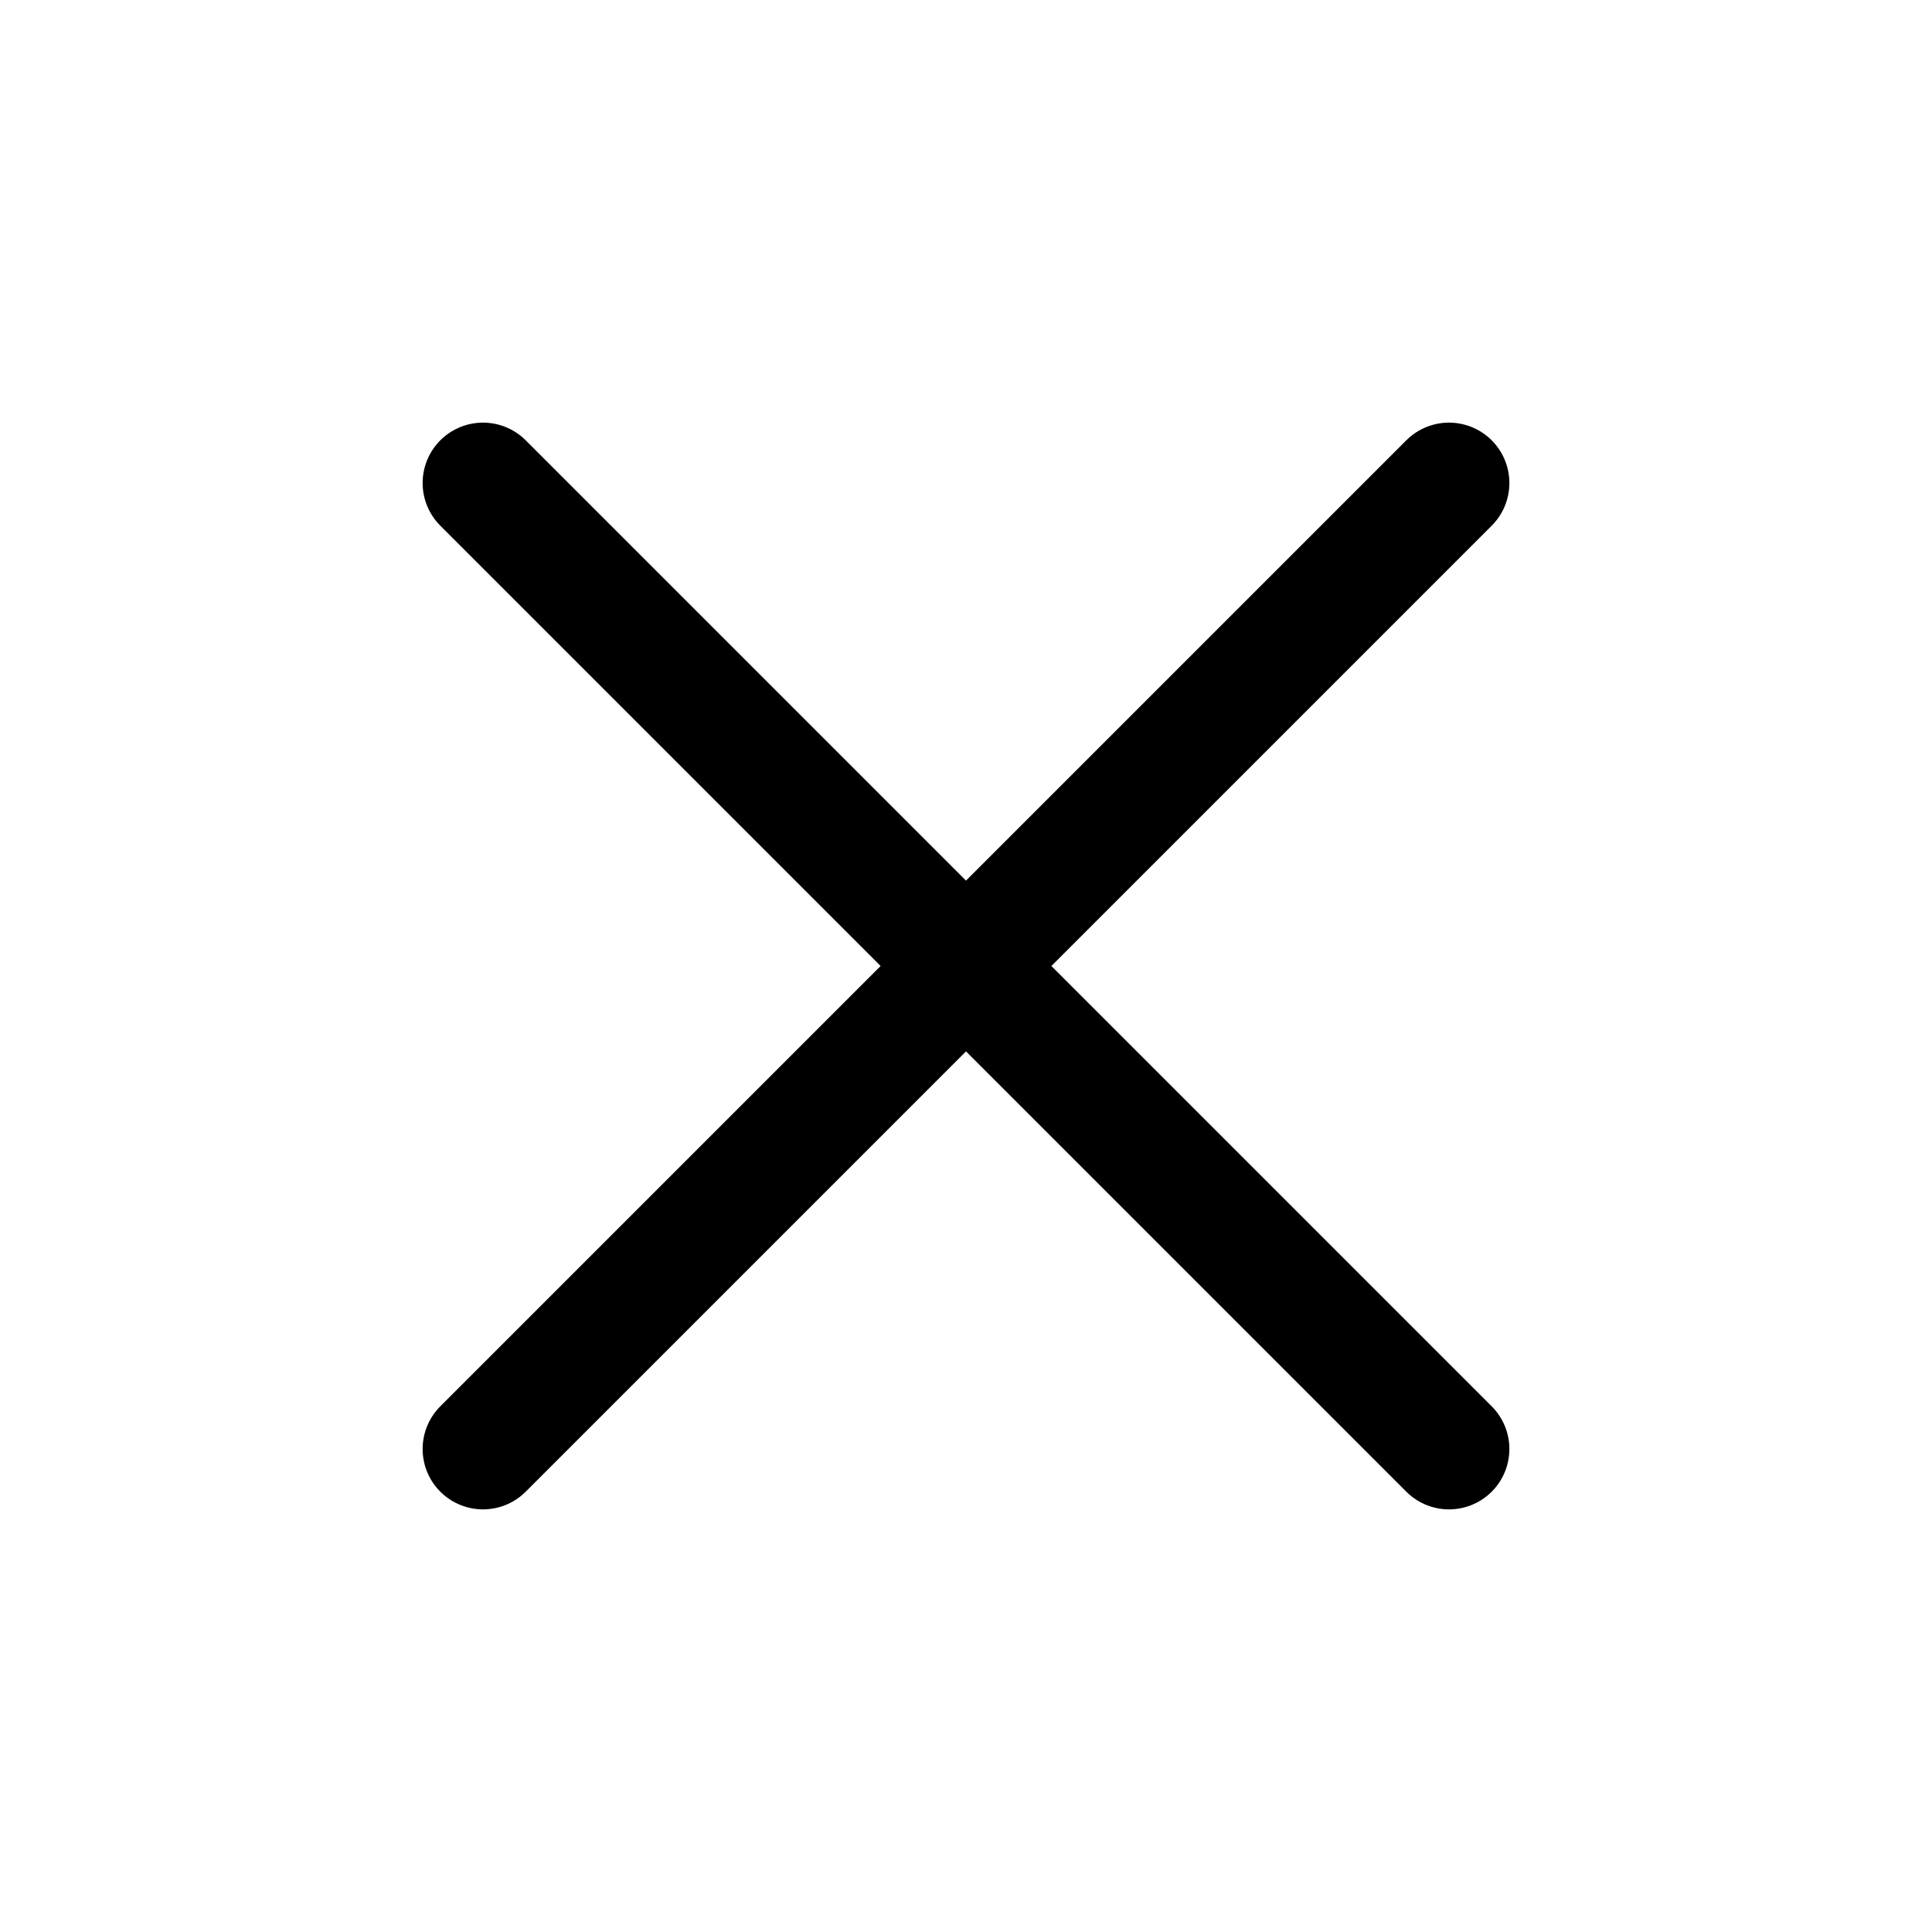
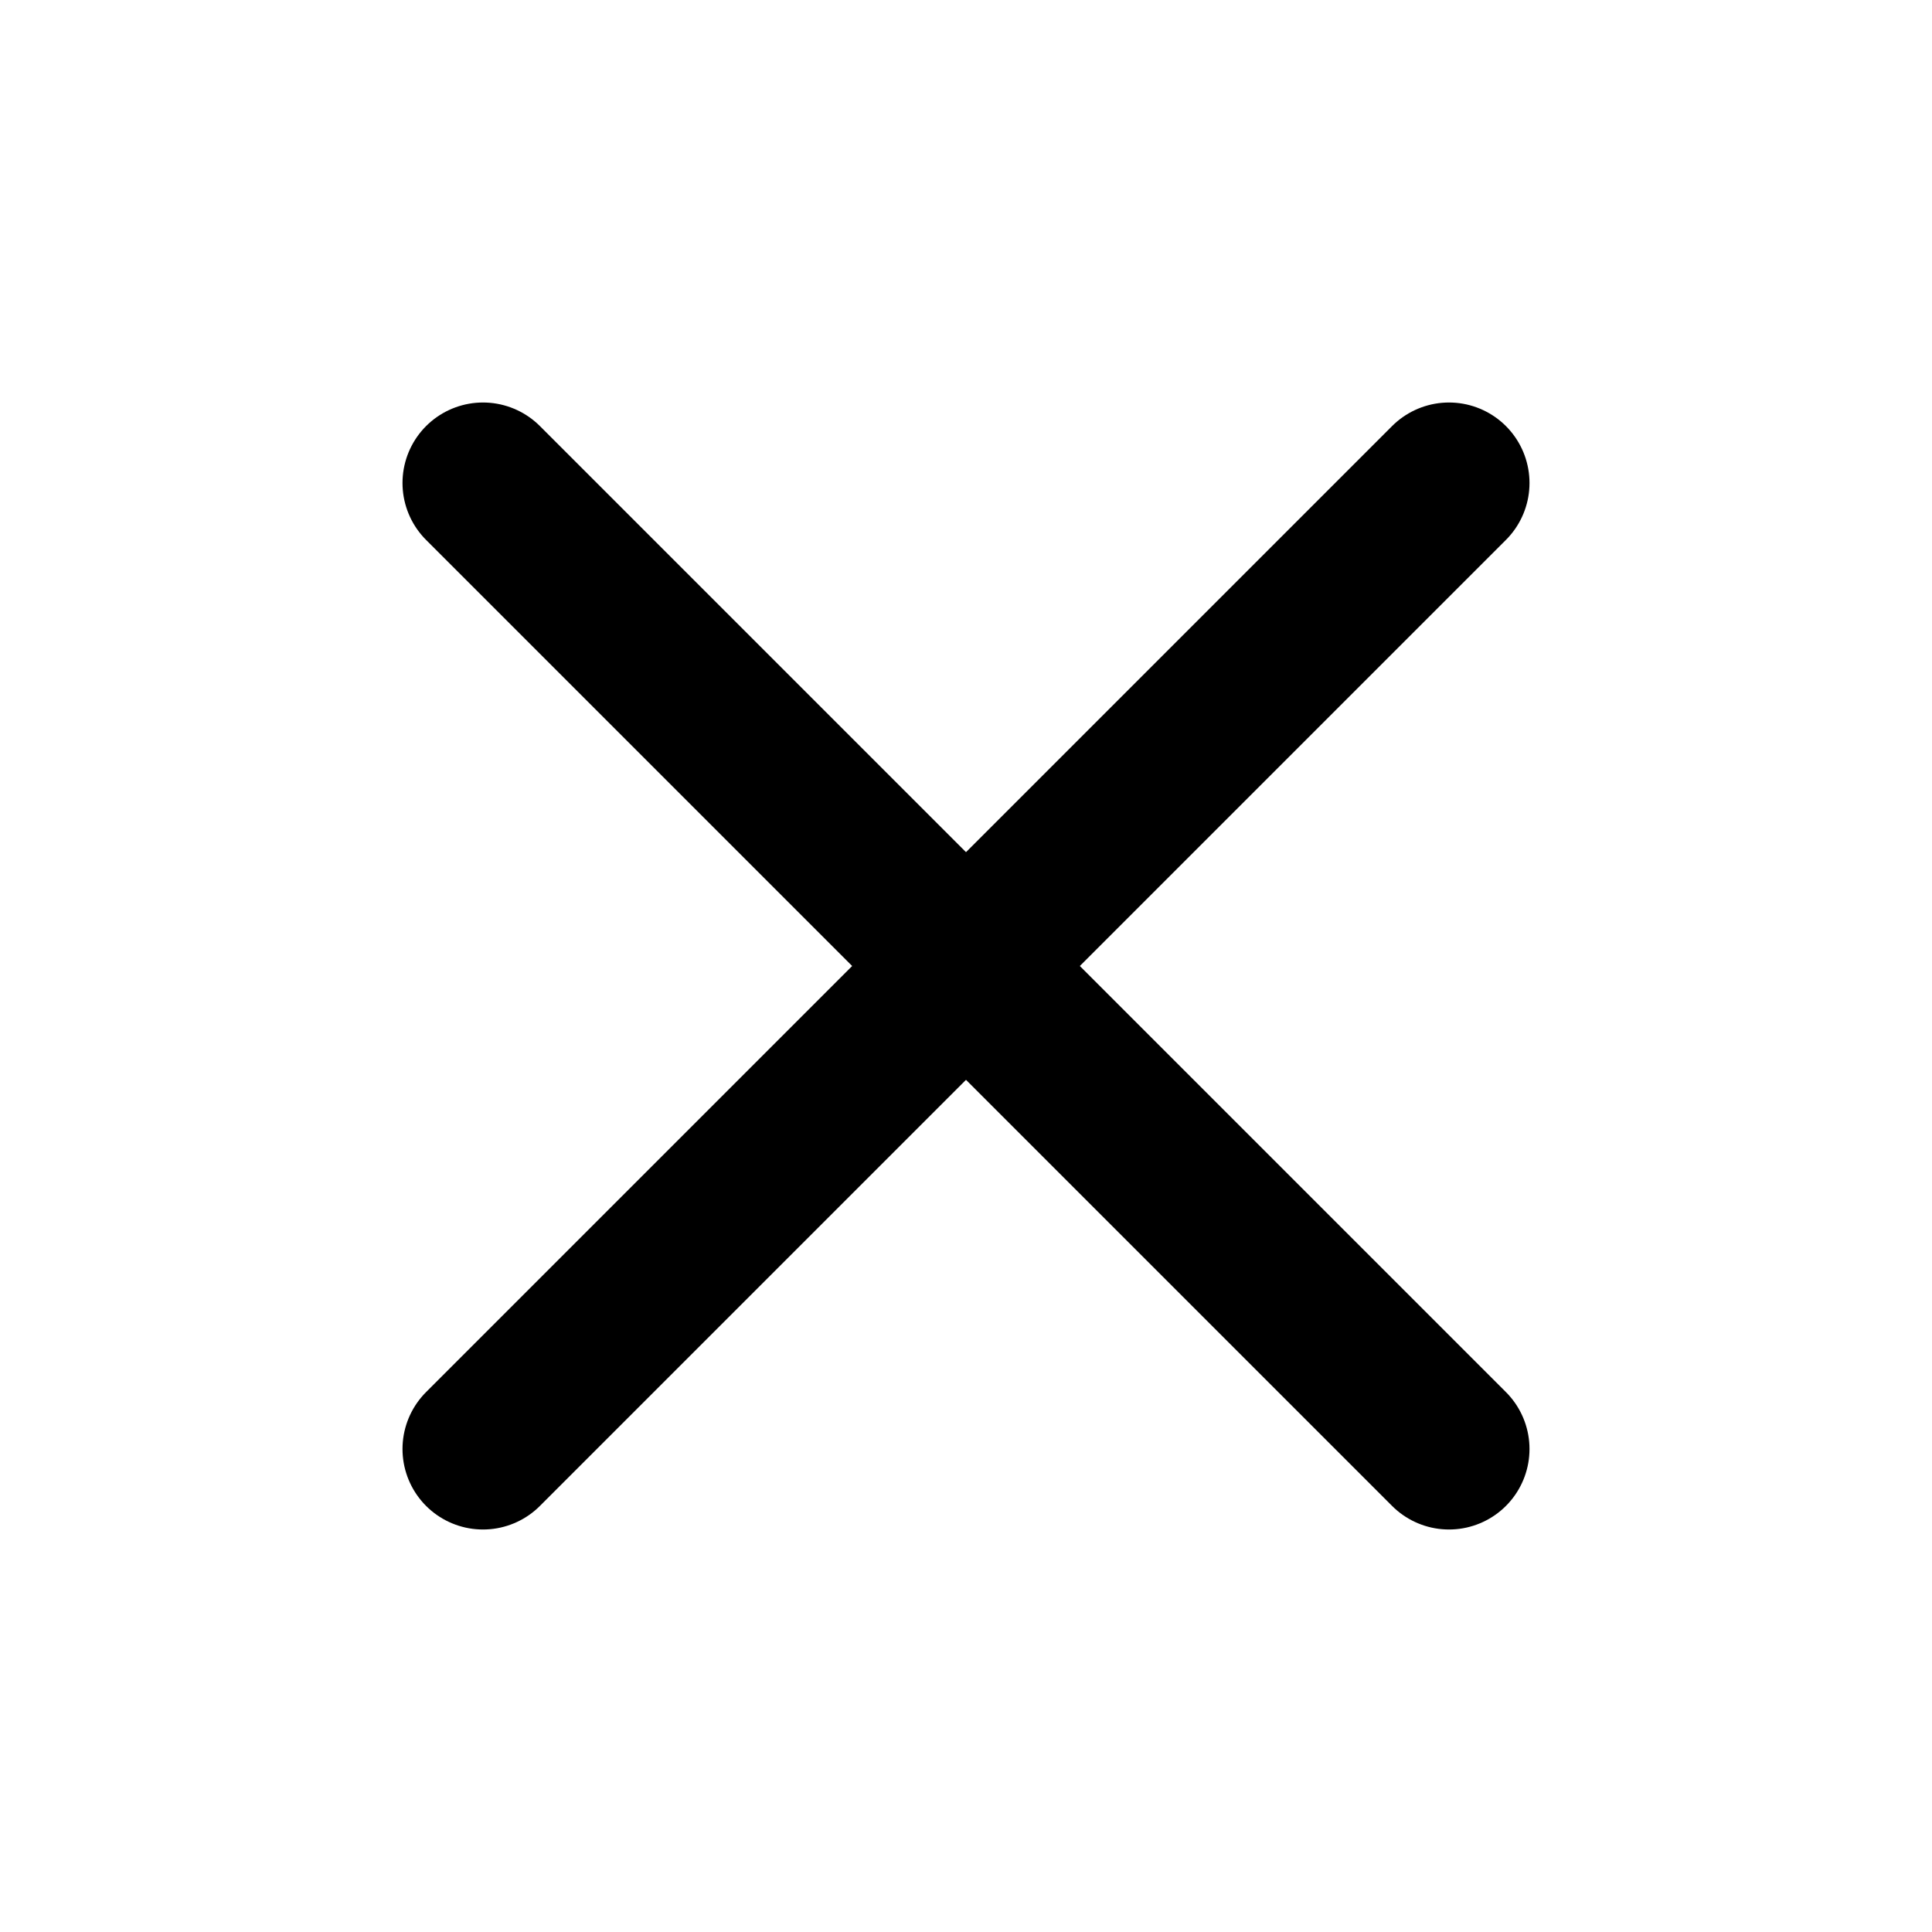
- <svg xmlns="http://www.w3.org/2000/svg" width="24" height="24" viewBox="0 0 24 24" fill="none" stroke="currentColor" stroke-width="1.5" stroke-linecap="round" stroke-linejoin="round" class="lucide lucide-x">
-   <path d="M6 18 18 6M6 6l12 12" />
+ <svg xmlns="http://www.w3.org/2000/svg" class="lucide lucide-x" width="24" height="24" viewBox="0 0 24 24" fill="none" stroke="currentColor" stroke-width="2" stroke-linecap="round" stroke-linejoin="round">
+   <path d="M18 6 6 18" />
+   <path d="m6 6 12 12" />
</svg>
